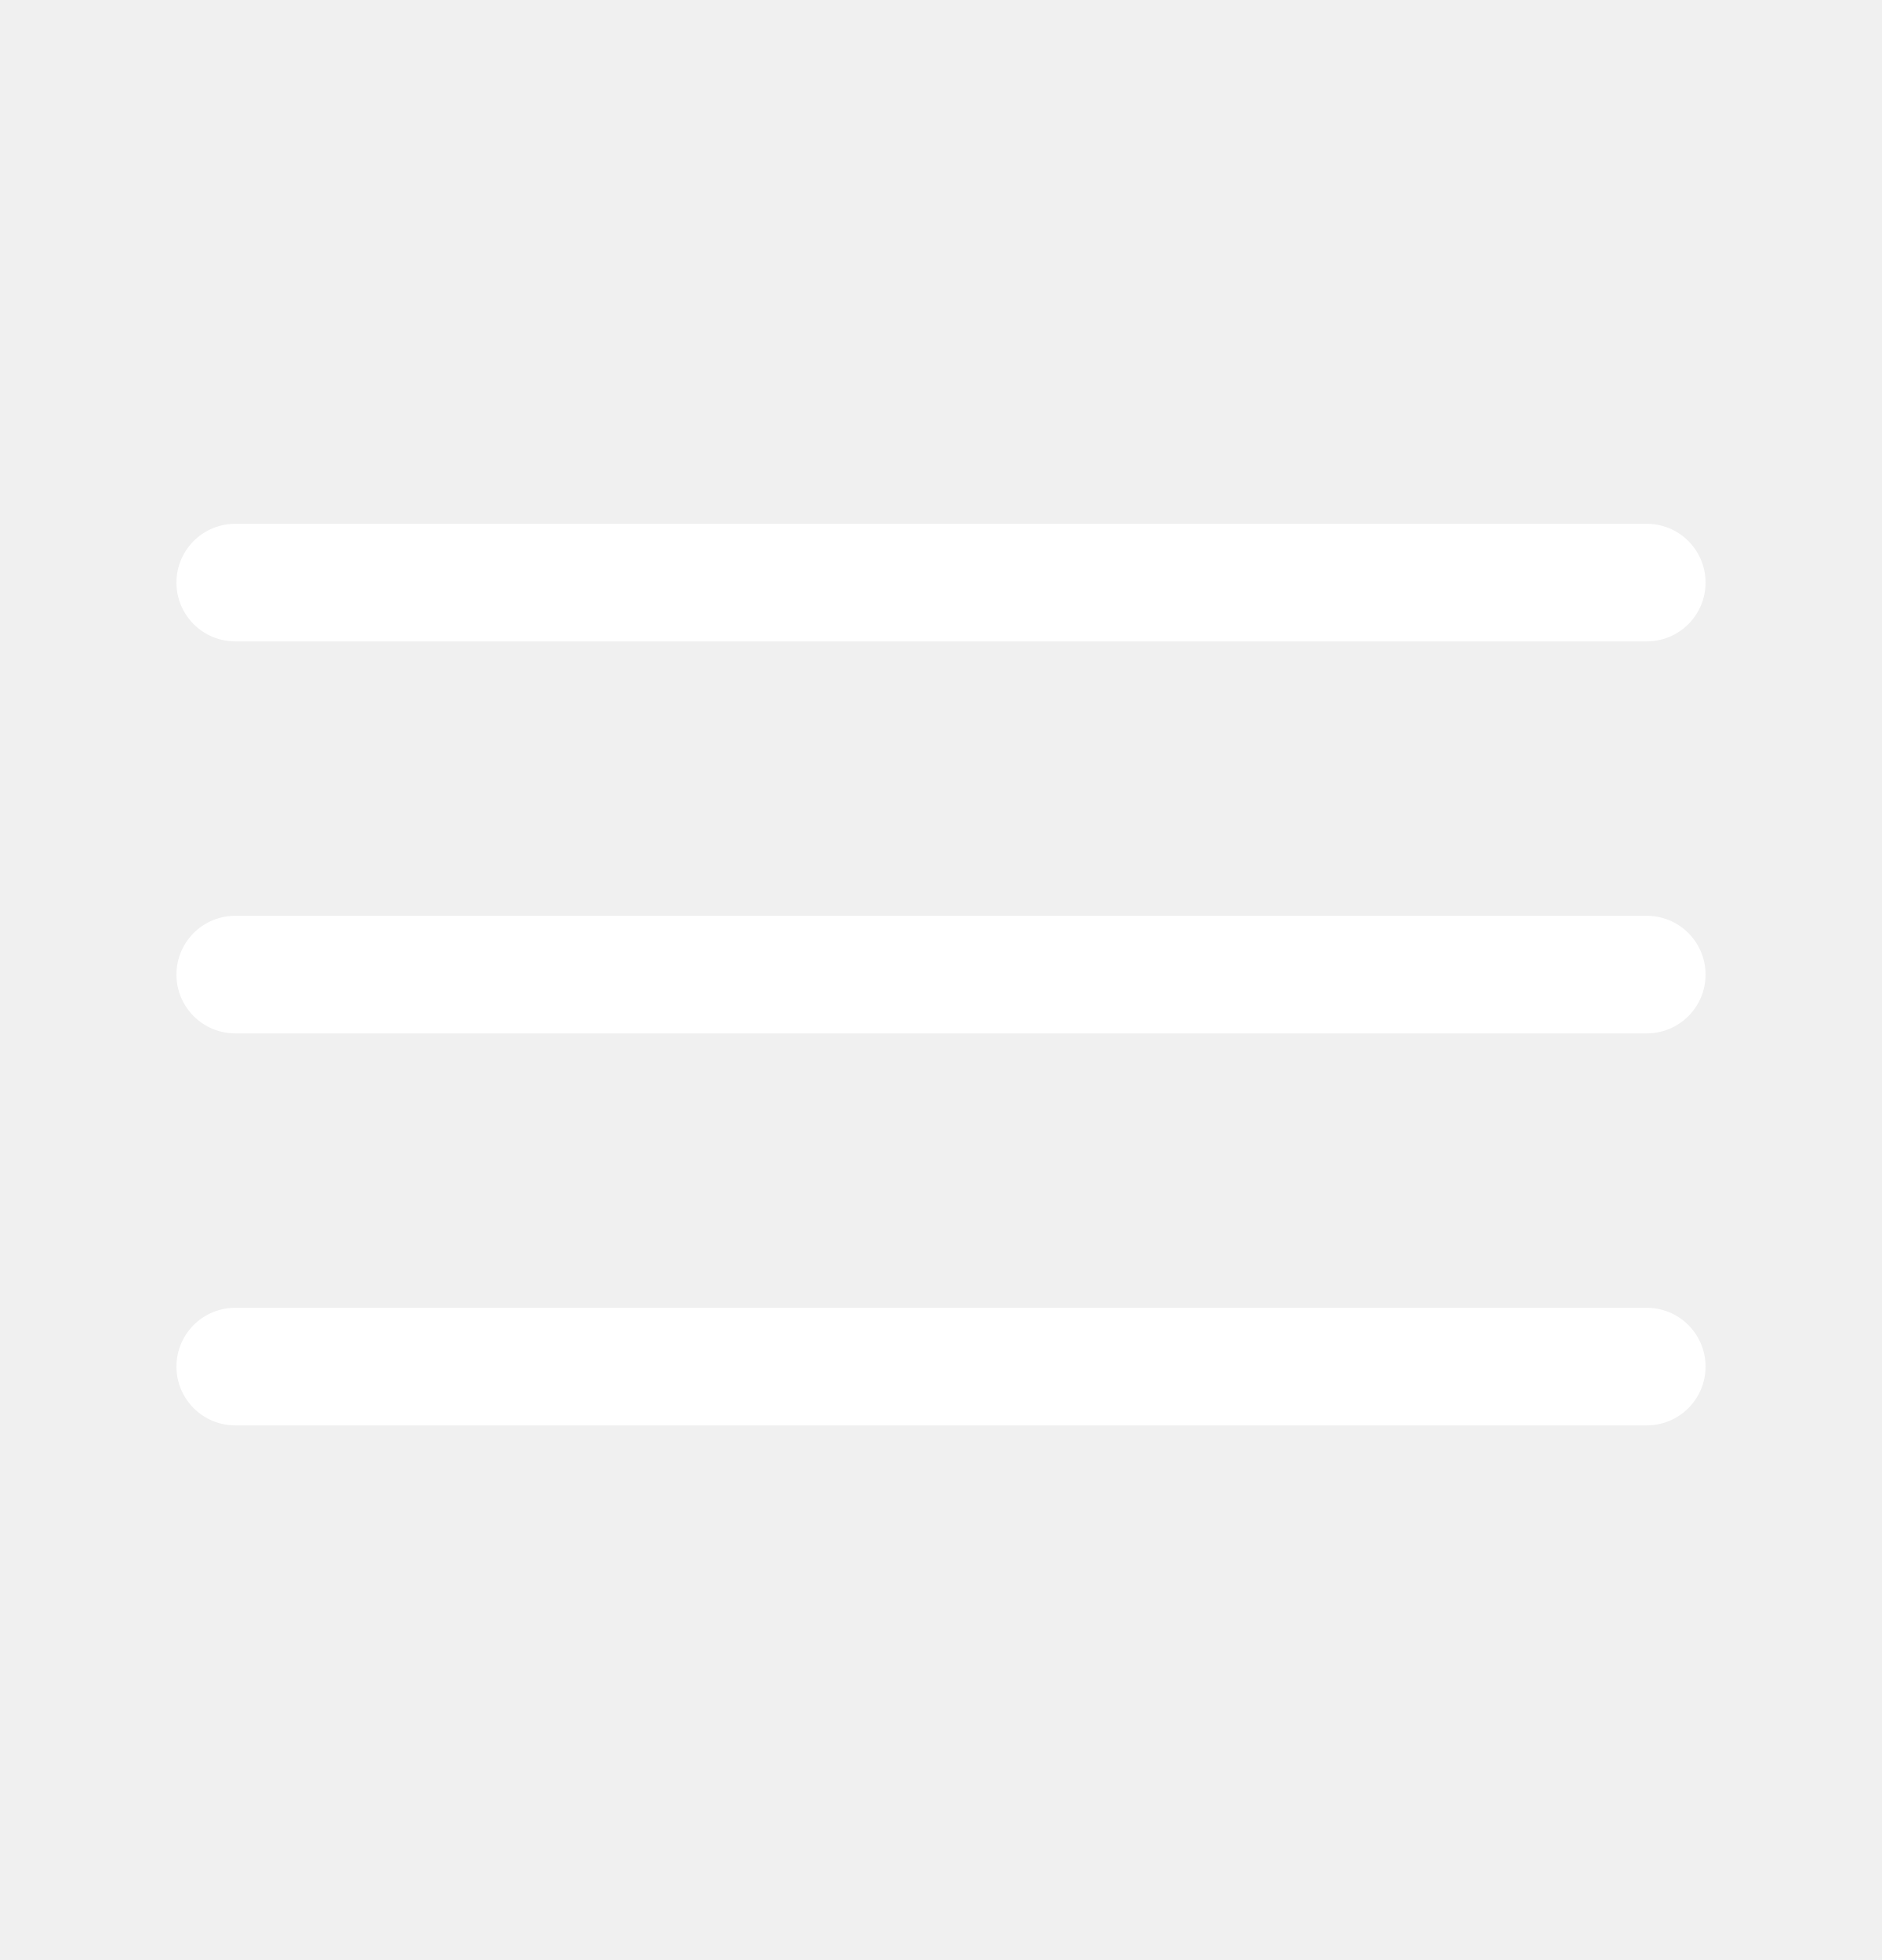
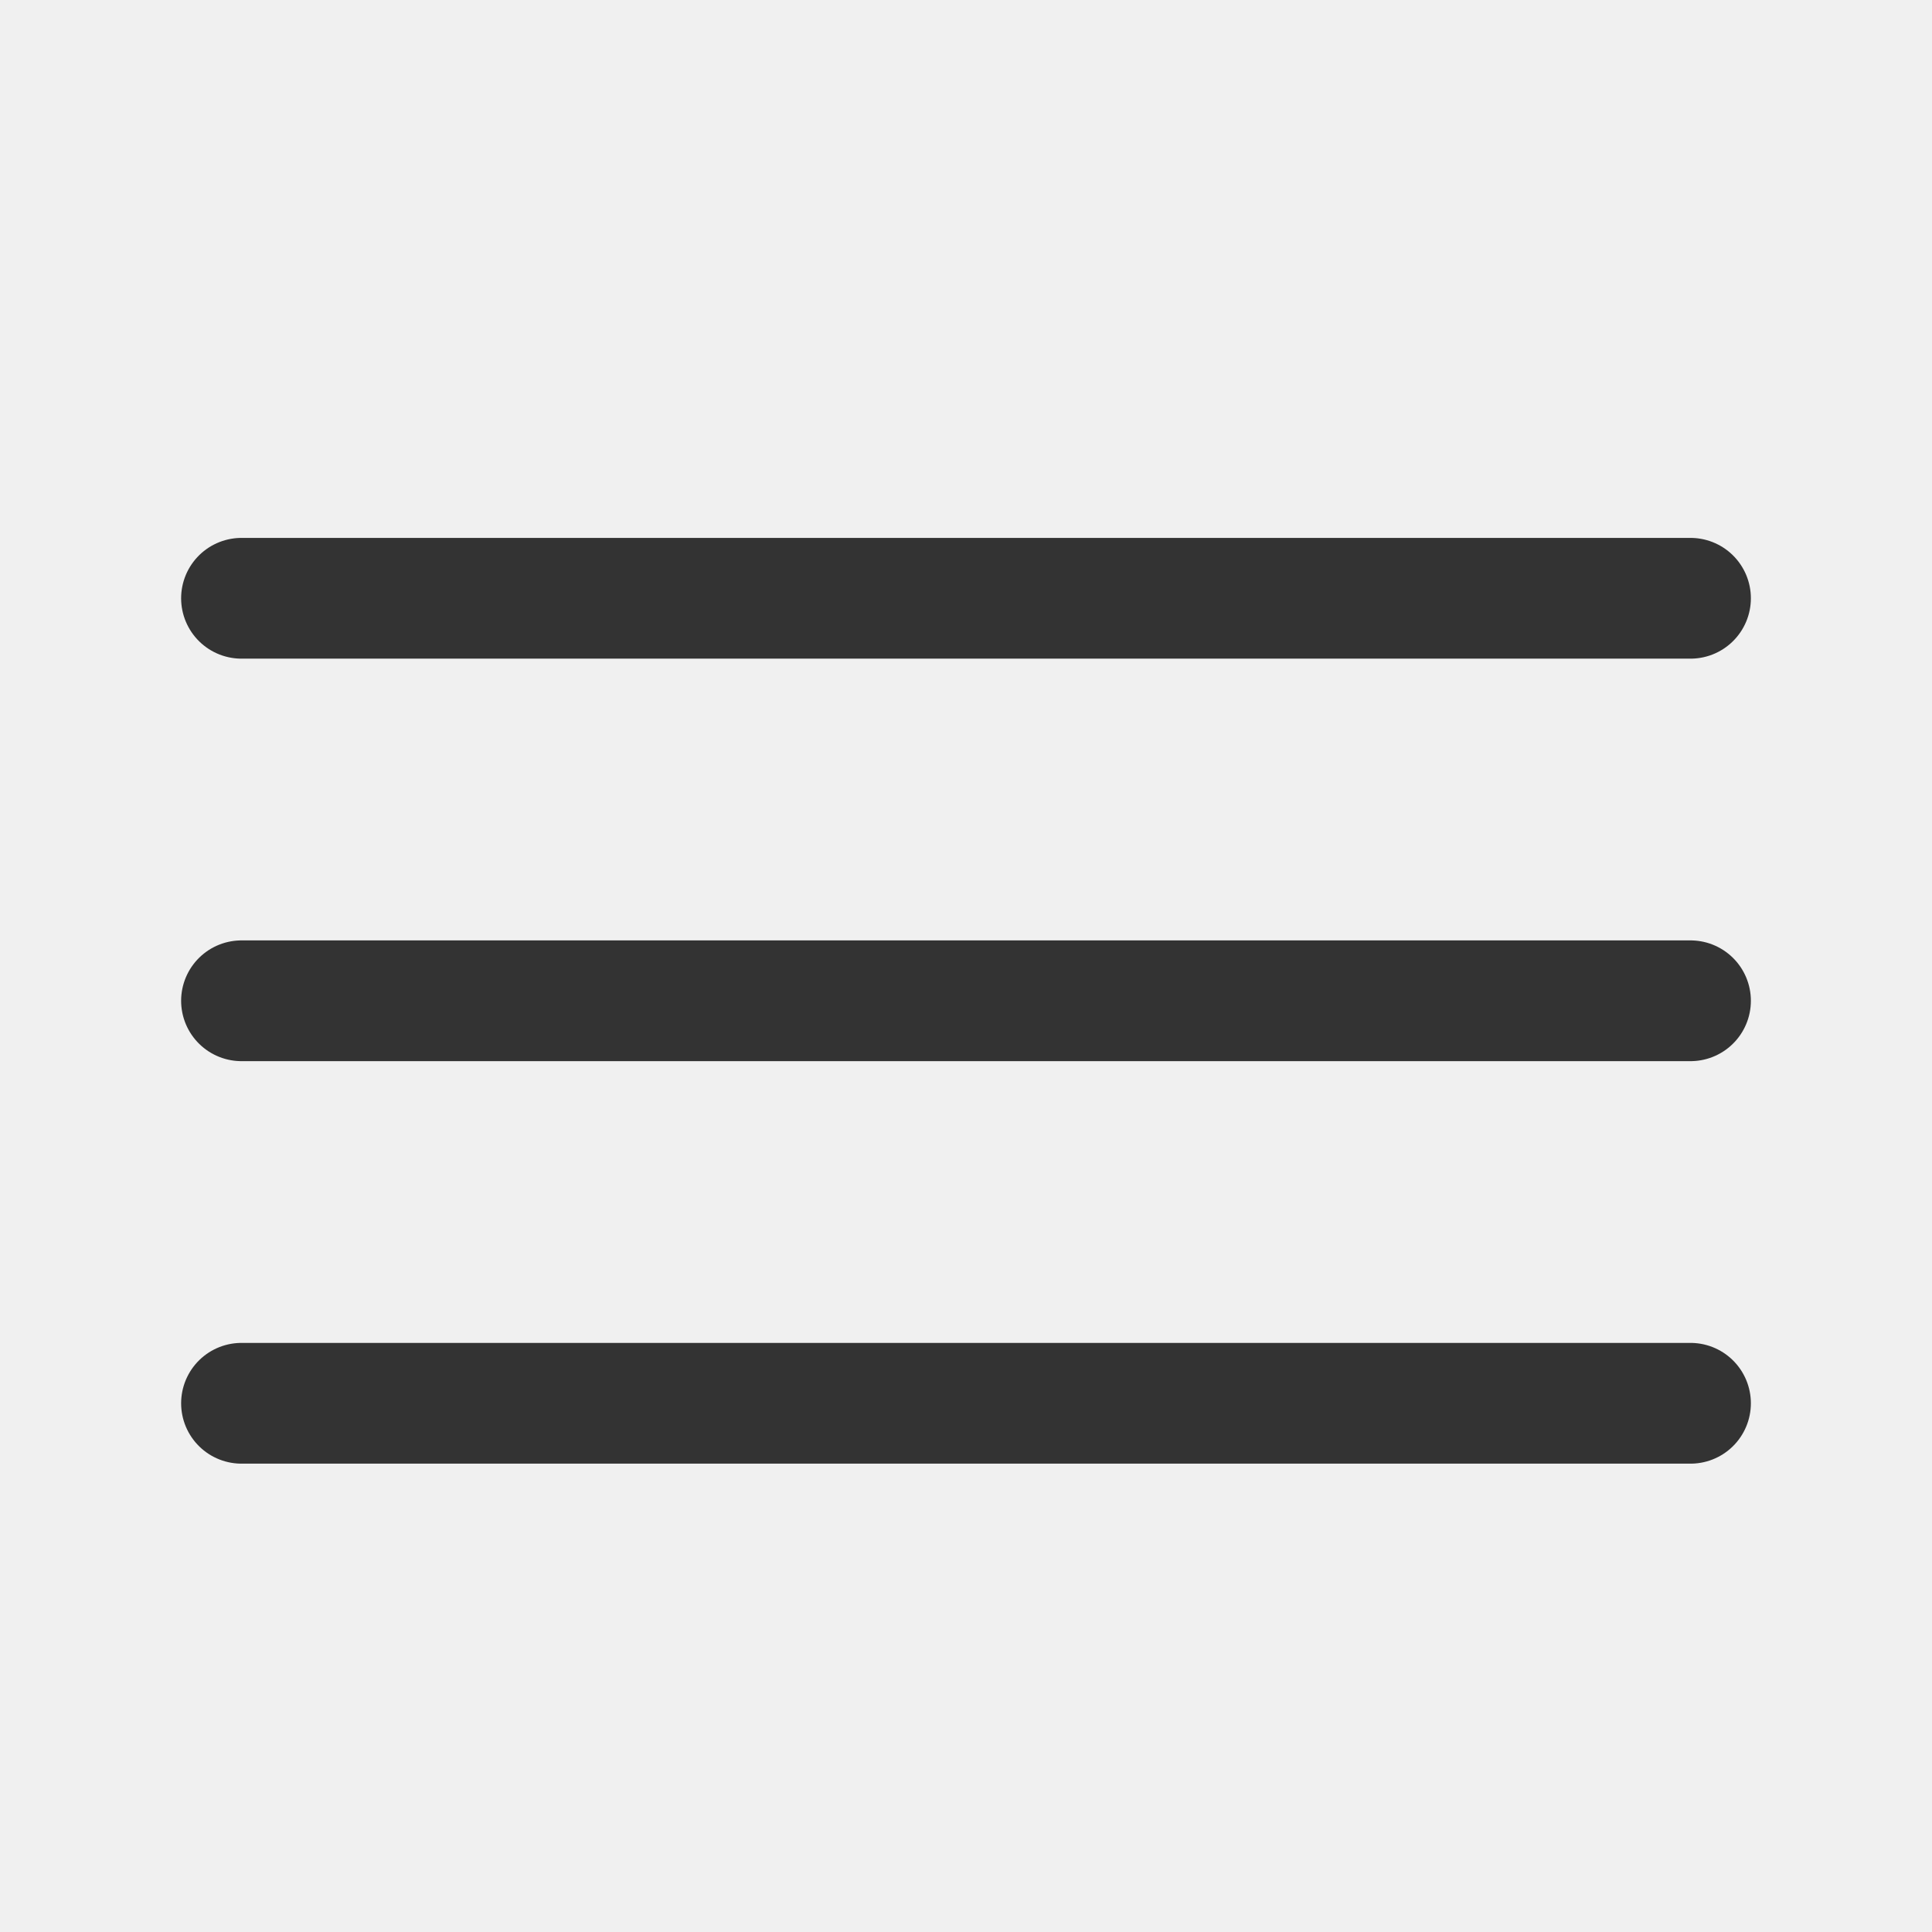
- <svg xmlns="http://www.w3.org/2000/svg" width="24" height="25" viewBox="0 0 24 25" fill="none">
-   <path d="M3 7.431H21M3 12.431H21M3 17.431H21" stroke="white" stroke-width="1.5" stroke-linecap="round" />
+ <svg xmlns="http://www.w3.org/2000/svg" width="24" height="24" viewBox="0 0 24 24" fill="none">
+   <path d="M3 7.432H21M3 12.432H21M3 17.432H21" stroke="#333333" stroke-width="1.5" stroke-linecap="round" />
</svg>
